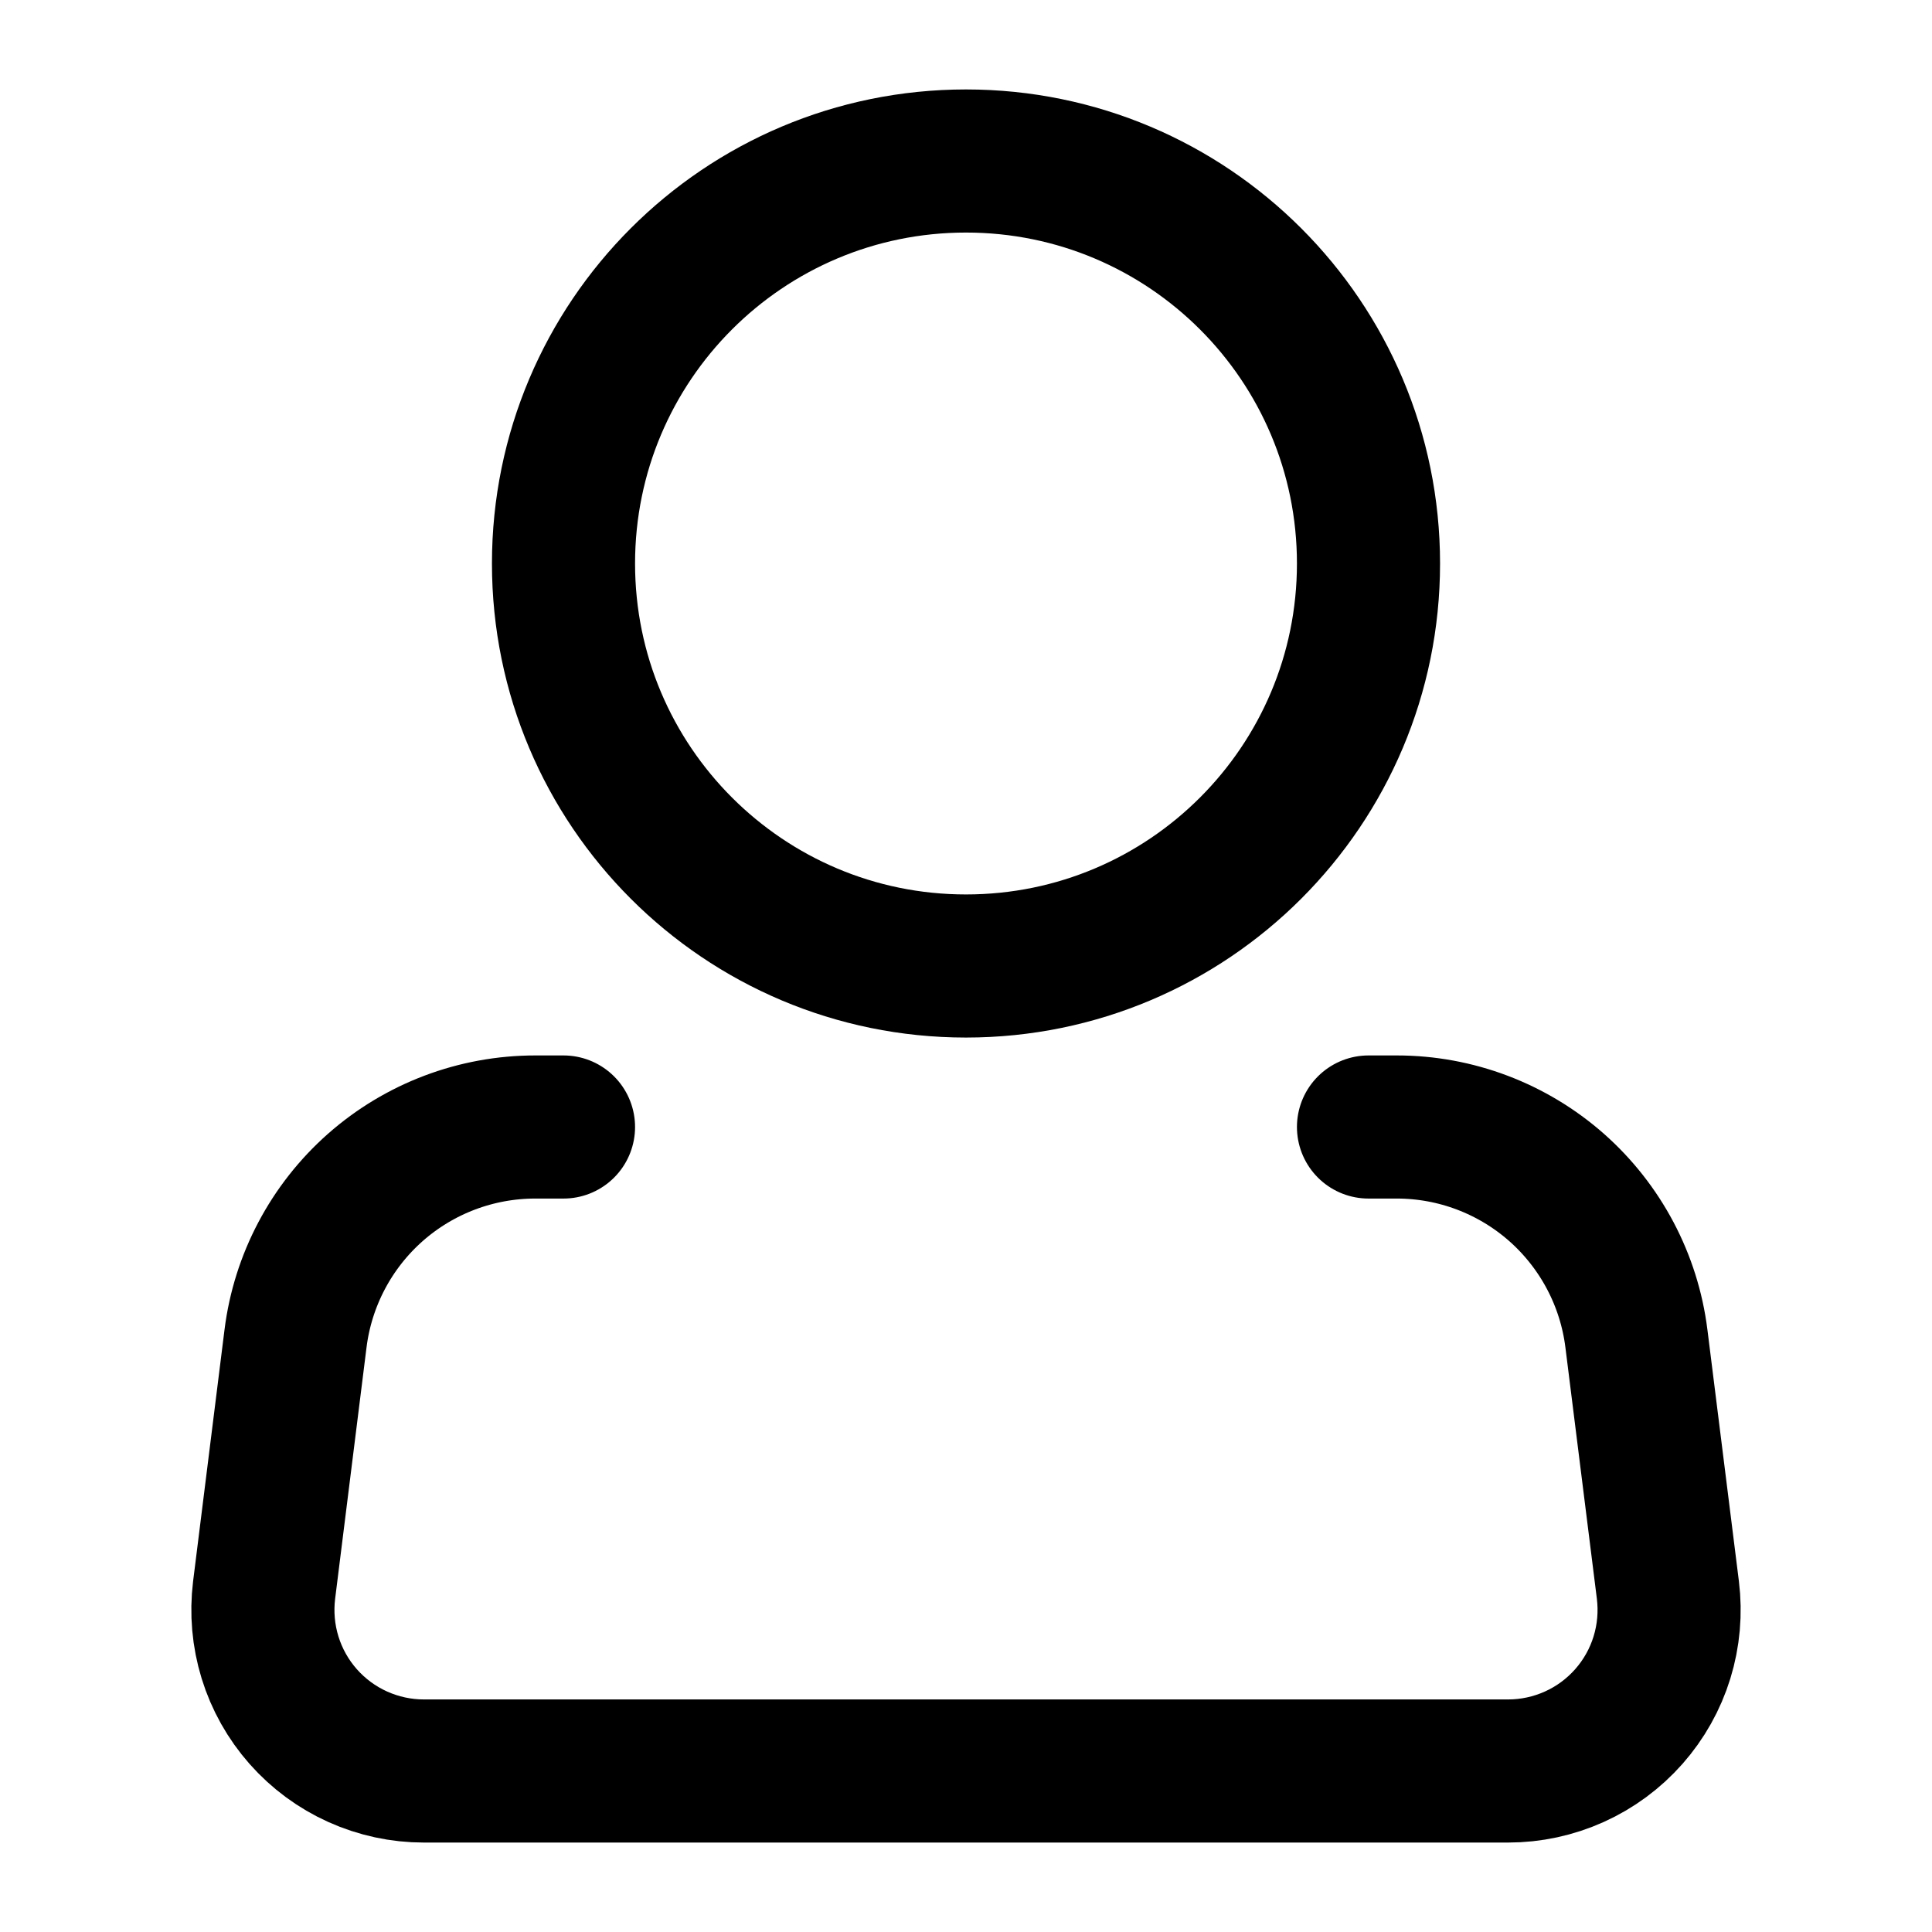
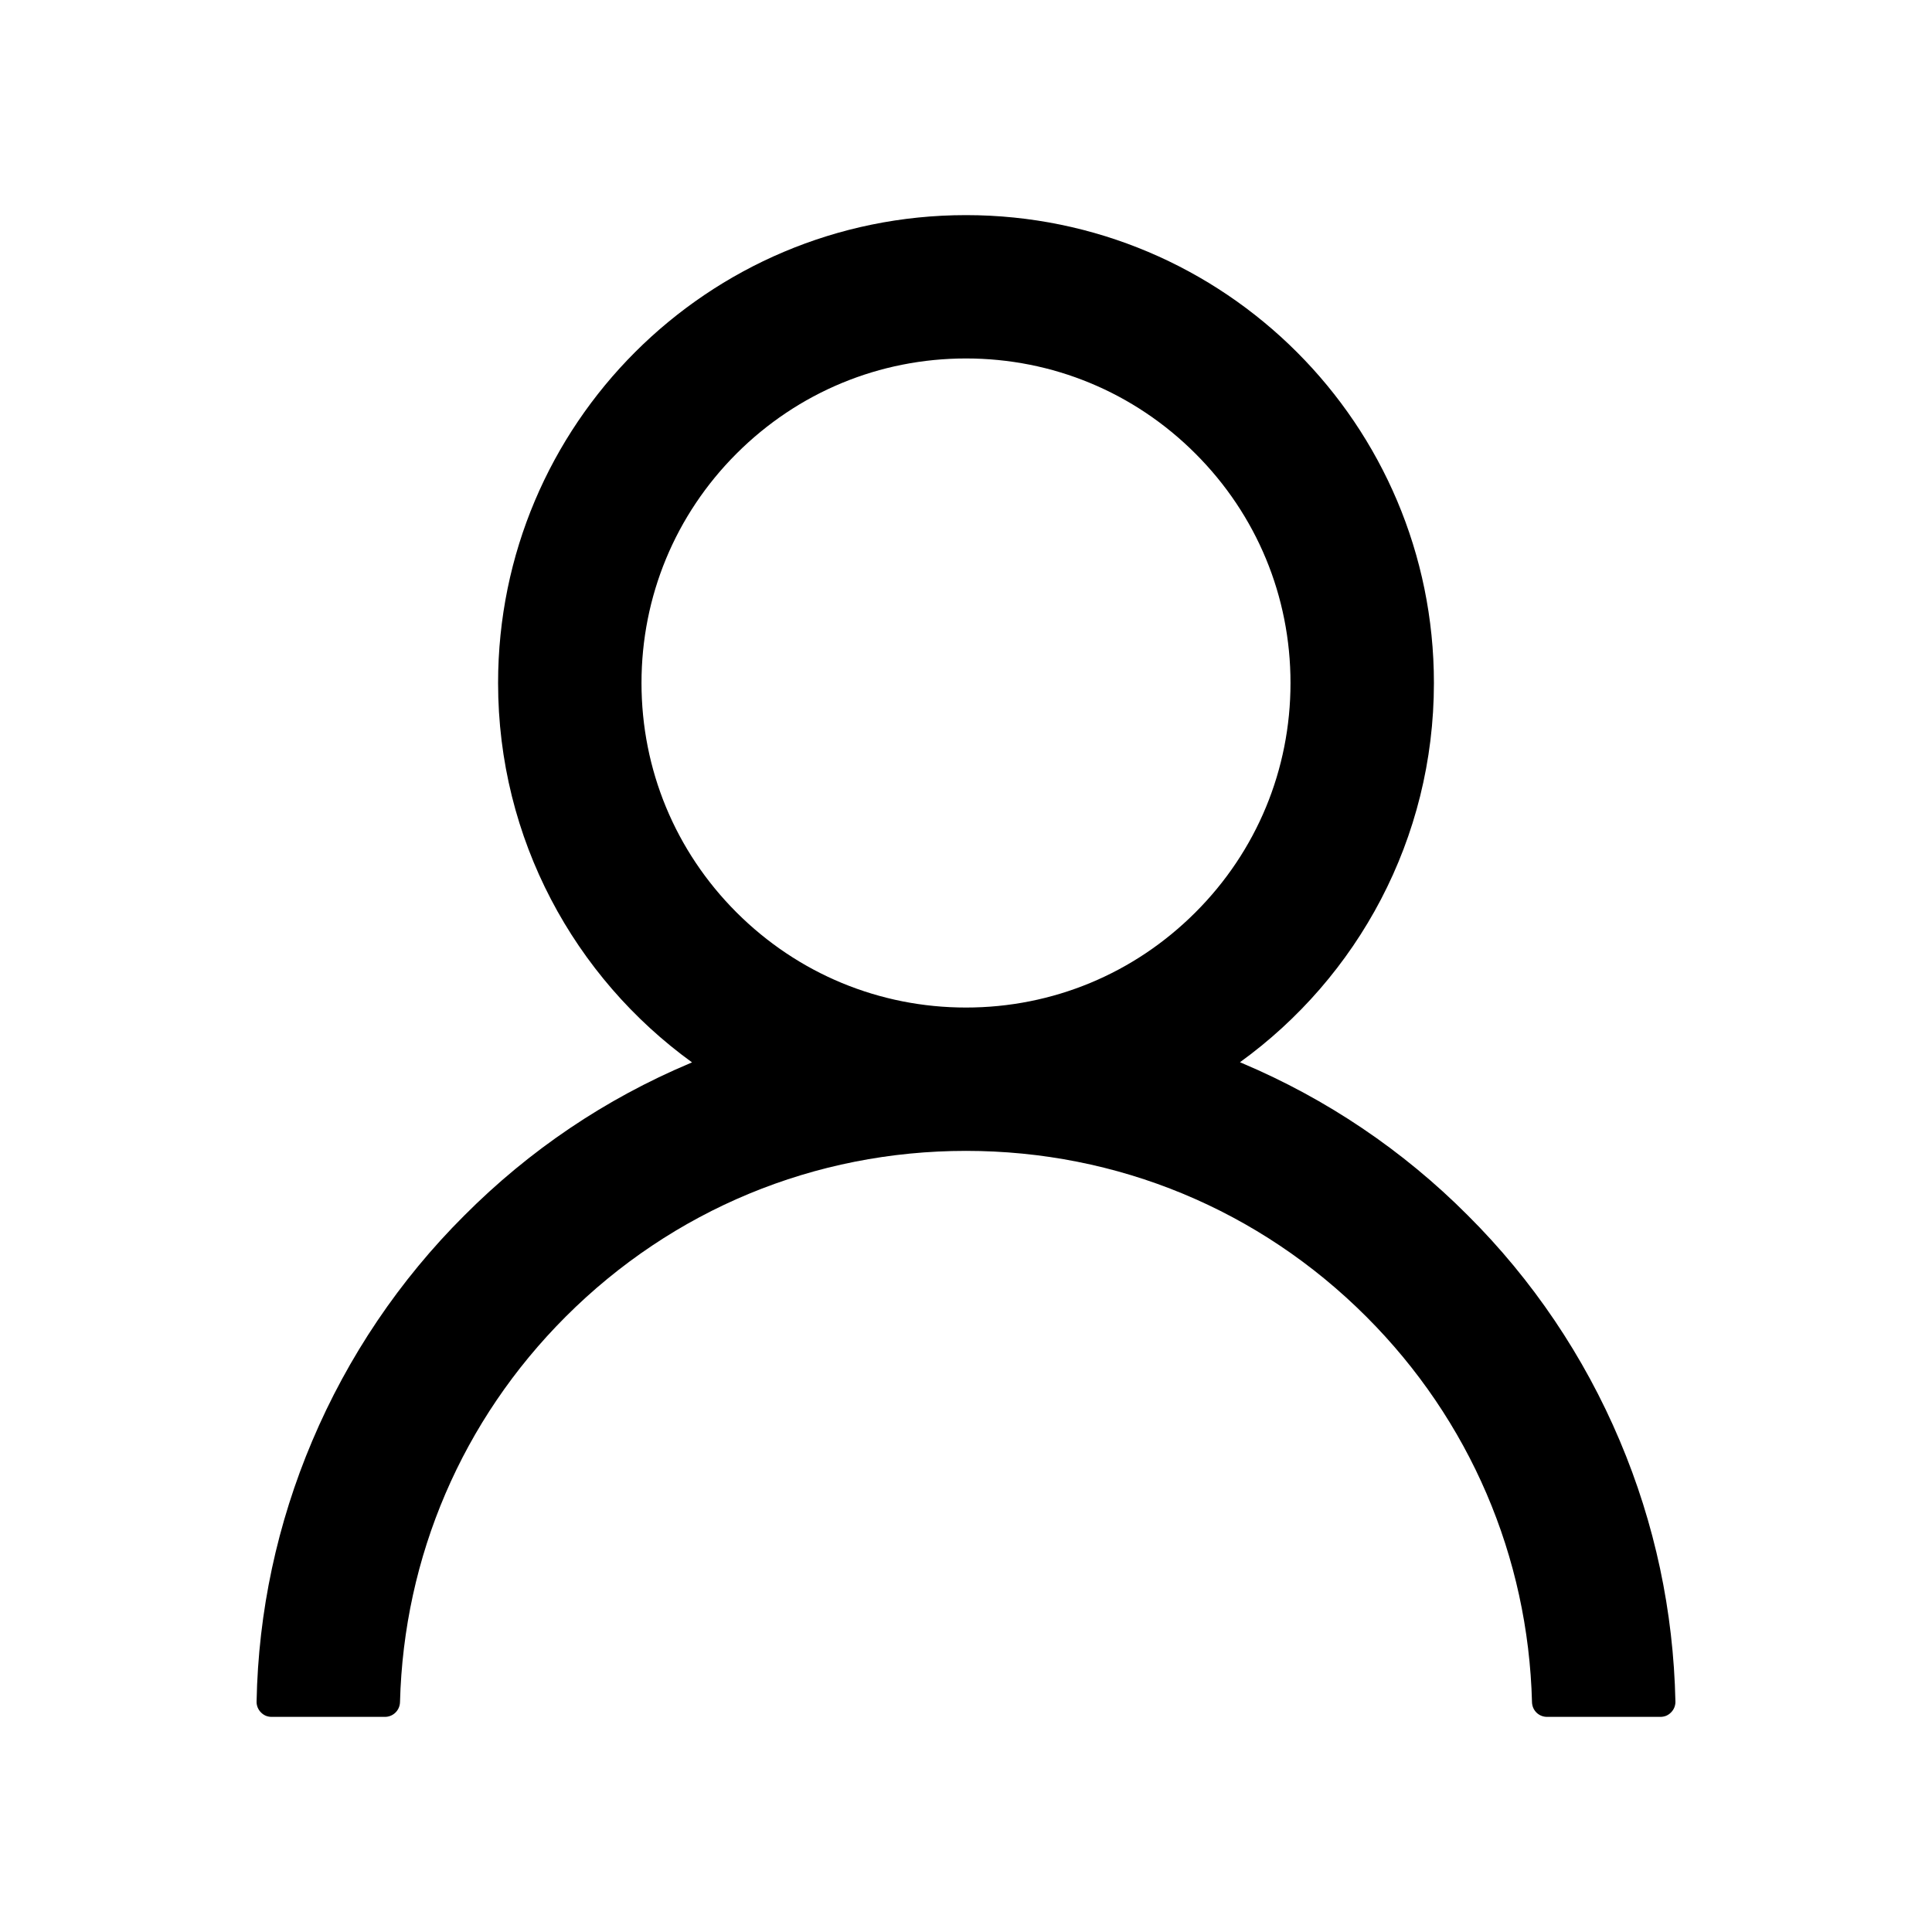
- <svg xmlns="http://www.w3.org/2000/svg" width="26" height="26" viewBox="0 0 27 27" fill="none">
-   <path d="M13.5 13.5C16.607 13.5 19.125 10.982 19.125 7.875C19.125 4.768 16.607 2.25 13.5 2.25C10.393 2.25 7.875 4.768 7.875 7.875C7.875 10.982 10.393 13.5 13.5 13.5Z" stroke="black" stroke-width="2" />
-   <path d="M19.125 15.75H19.521C20.343 15.75 21.137 16.051 21.754 16.595C22.37 17.14 22.767 17.89 22.869 18.706L23.309 22.221C23.348 22.538 23.32 22.859 23.226 23.164C23.132 23.469 22.974 23.75 22.763 23.989C22.552 24.228 22.292 24.42 22.001 24.551C21.71 24.682 21.395 24.75 21.076 24.75H5.924C5.605 24.75 5.29 24.682 4.999 24.551C4.708 24.42 4.448 24.228 4.237 23.989C4.026 23.75 3.868 23.469 3.774 23.164C3.68 22.859 3.652 22.538 3.691 22.221L4.13 18.706C4.232 17.89 4.629 17.139 5.246 16.594C5.863 16.05 6.657 15.75 7.48 15.75H7.875" stroke="black" stroke-width="2" stroke-linecap="round" stroke-linejoin="round" />
+ <svg xmlns="http://www.w3.org/2000/svg" width="28" height="28" viewBox="0 0 26 26" fill="none">
+   <path d="M21.798 19.388C21.319 18.254 20.624 17.223 19.751 16.354C18.882 15.482 17.851 14.787 16.717 14.308C16.707 14.303 16.697 14.3 16.687 14.295C18.269 13.152 19.297 11.291 19.297 9.191C19.297 5.713 16.479 2.895 13 2.895C9.521 2.895 6.703 5.713 6.703 9.191C6.703 11.291 7.731 13.152 9.313 14.297C9.303 14.303 9.293 14.305 9.283 14.31C8.145 14.79 7.125 15.478 6.249 16.357C5.377 17.226 4.682 18.257 4.202 19.391C3.731 20.501 3.476 21.691 3.453 22.897C3.452 22.924 3.457 22.951 3.467 22.977C3.477 23.002 3.492 23.025 3.511 23.044C3.53 23.064 3.552 23.079 3.577 23.09C3.602 23.1 3.629 23.105 3.656 23.105H5.18C5.291 23.105 5.38 23.017 5.383 22.907C5.434 20.947 6.221 19.111 7.612 17.72C9.052 16.28 10.964 15.488 13 15.488C15.036 15.488 16.948 16.28 18.388 17.72C19.779 19.111 20.566 20.947 20.617 22.907C20.62 23.019 20.709 23.105 20.82 23.105H22.344C22.371 23.105 22.398 23.1 22.423 23.09C22.448 23.079 22.47 23.064 22.489 23.044C22.508 23.025 22.523 23.002 22.533 22.977C22.543 22.951 22.548 22.924 22.547 22.897C22.521 21.684 22.27 20.503 21.798 19.388V19.388ZM13 13.559C11.835 13.559 10.738 13.104 9.912 12.279C9.087 11.454 8.633 10.357 8.633 9.191C8.633 8.026 9.087 6.929 9.912 6.104C10.738 5.279 11.835 4.824 13 4.824C14.165 4.824 15.262 5.279 16.087 6.104C16.913 6.929 17.367 8.026 17.367 9.191C17.367 10.357 16.913 11.454 16.087 12.279C15.262 13.104 14.165 13.559 13 13.559Z" fill="black" />
</svg>
